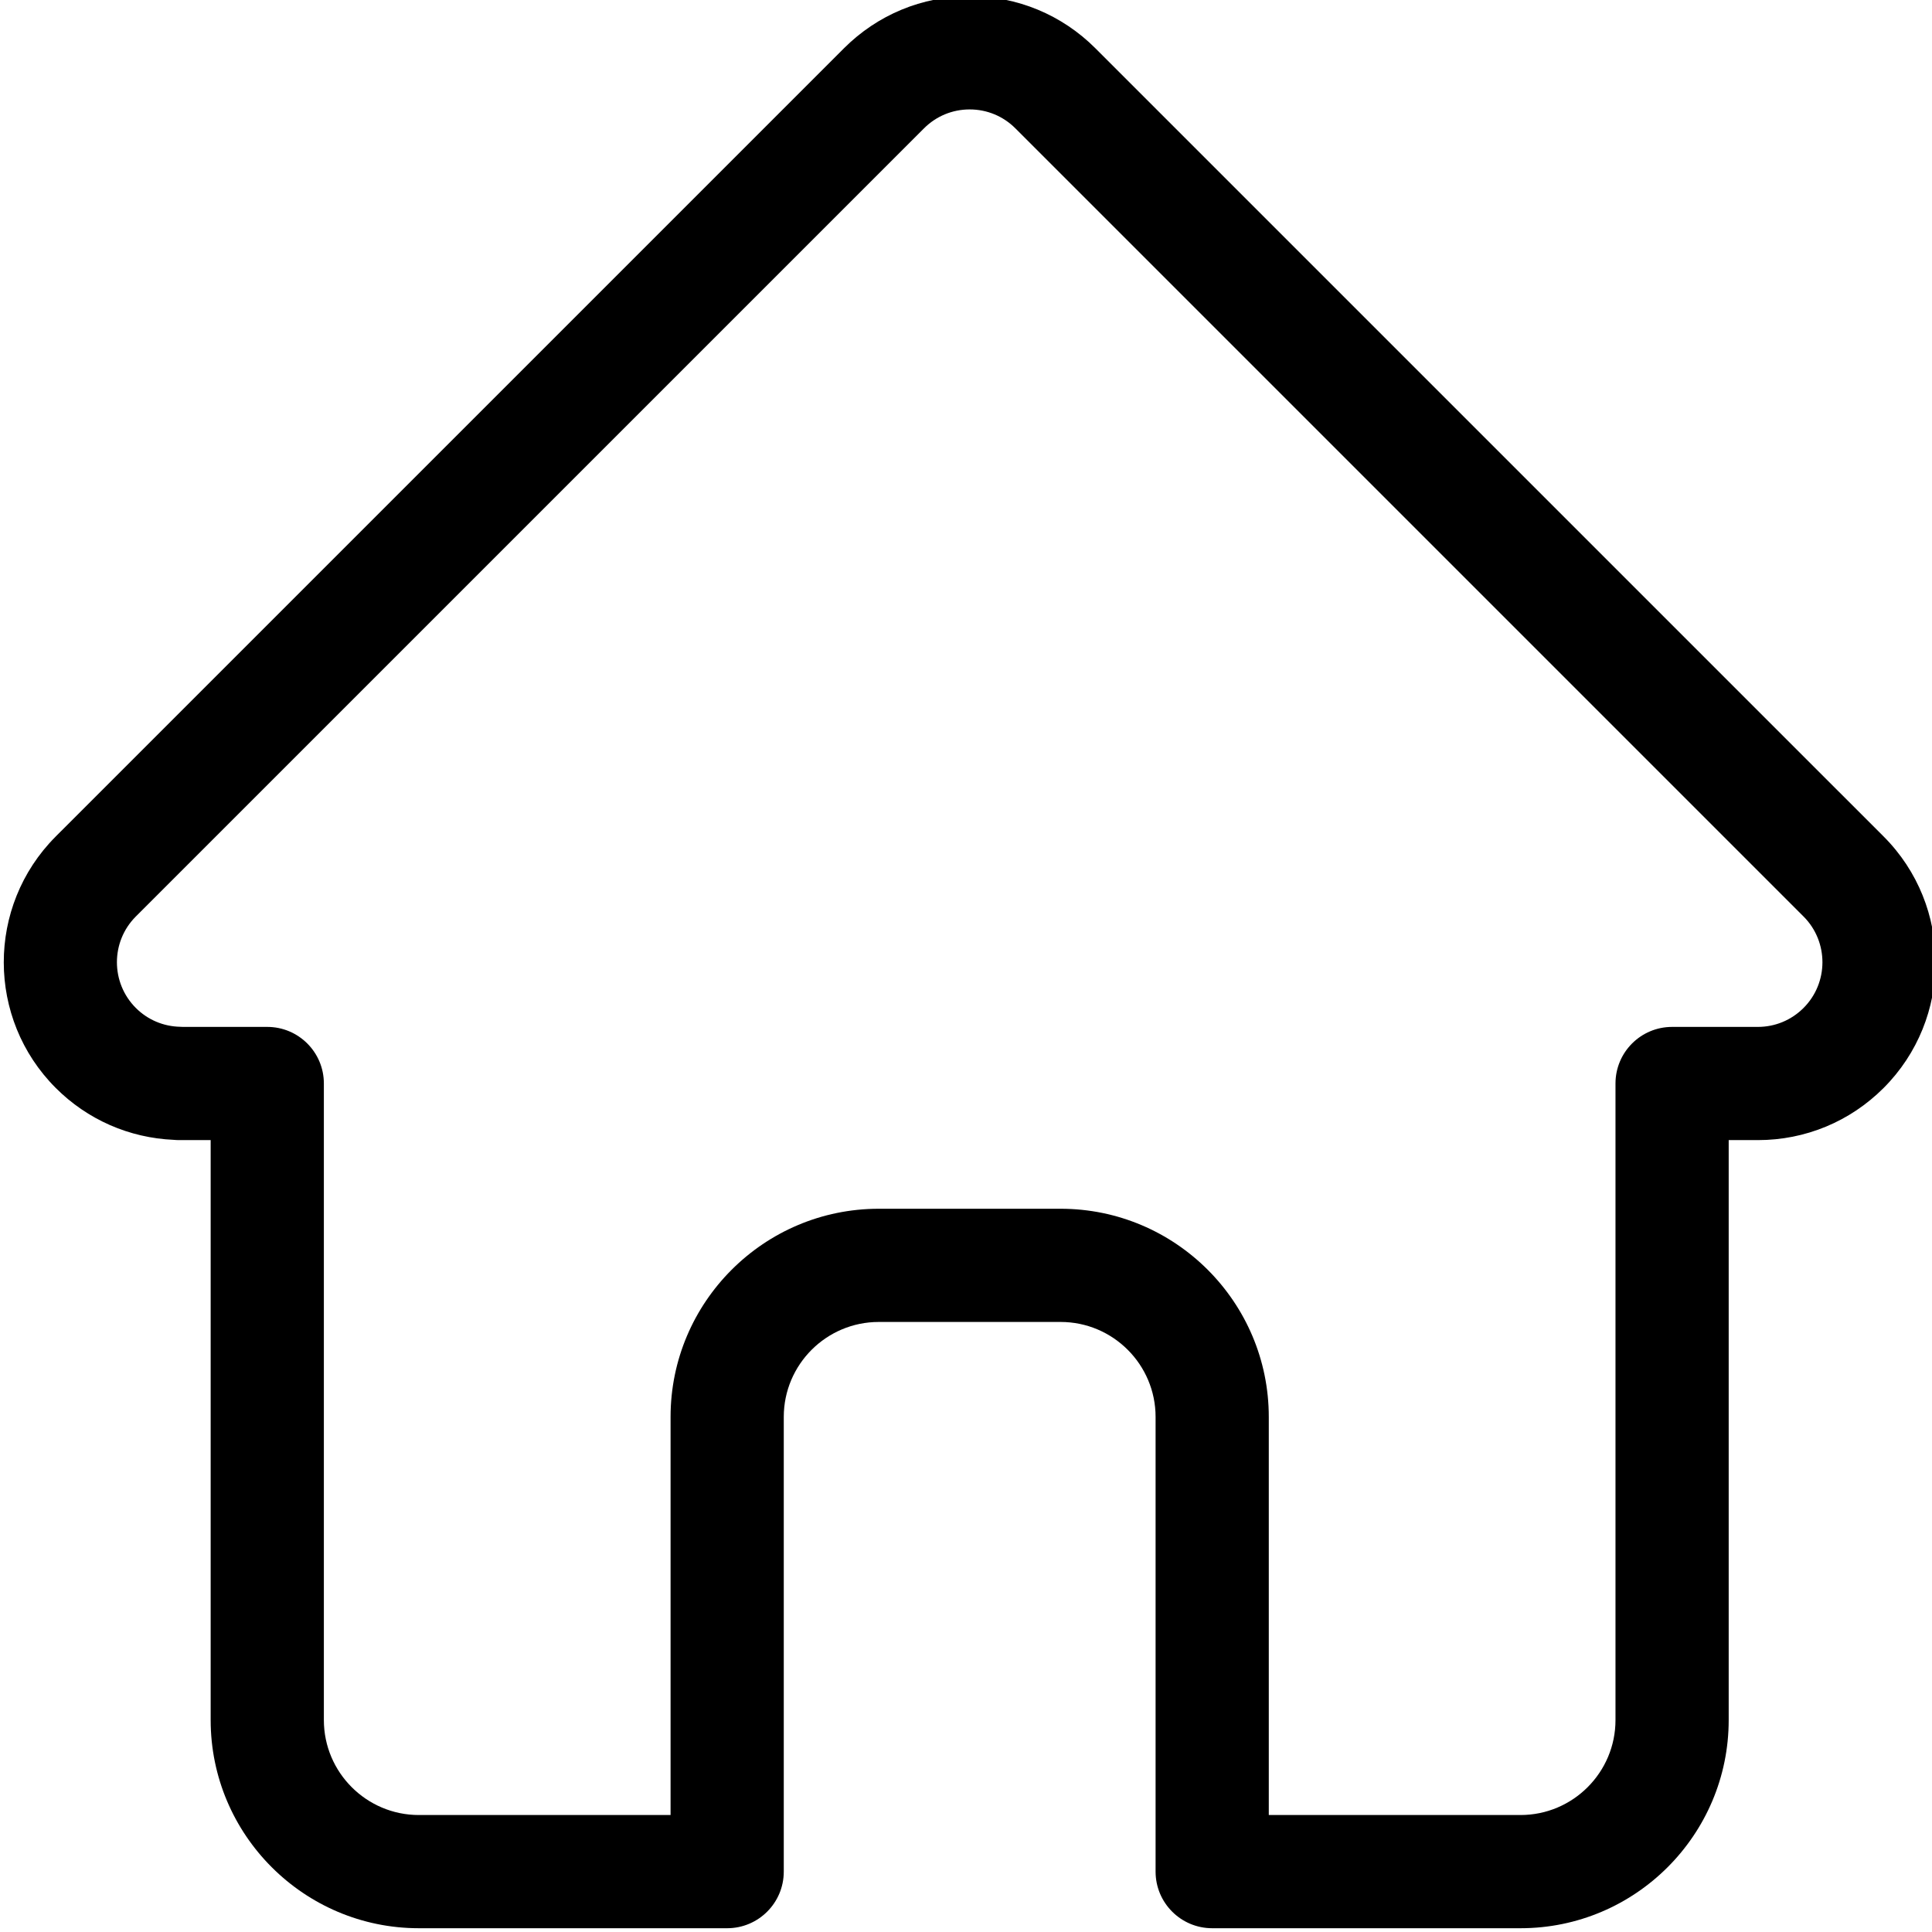
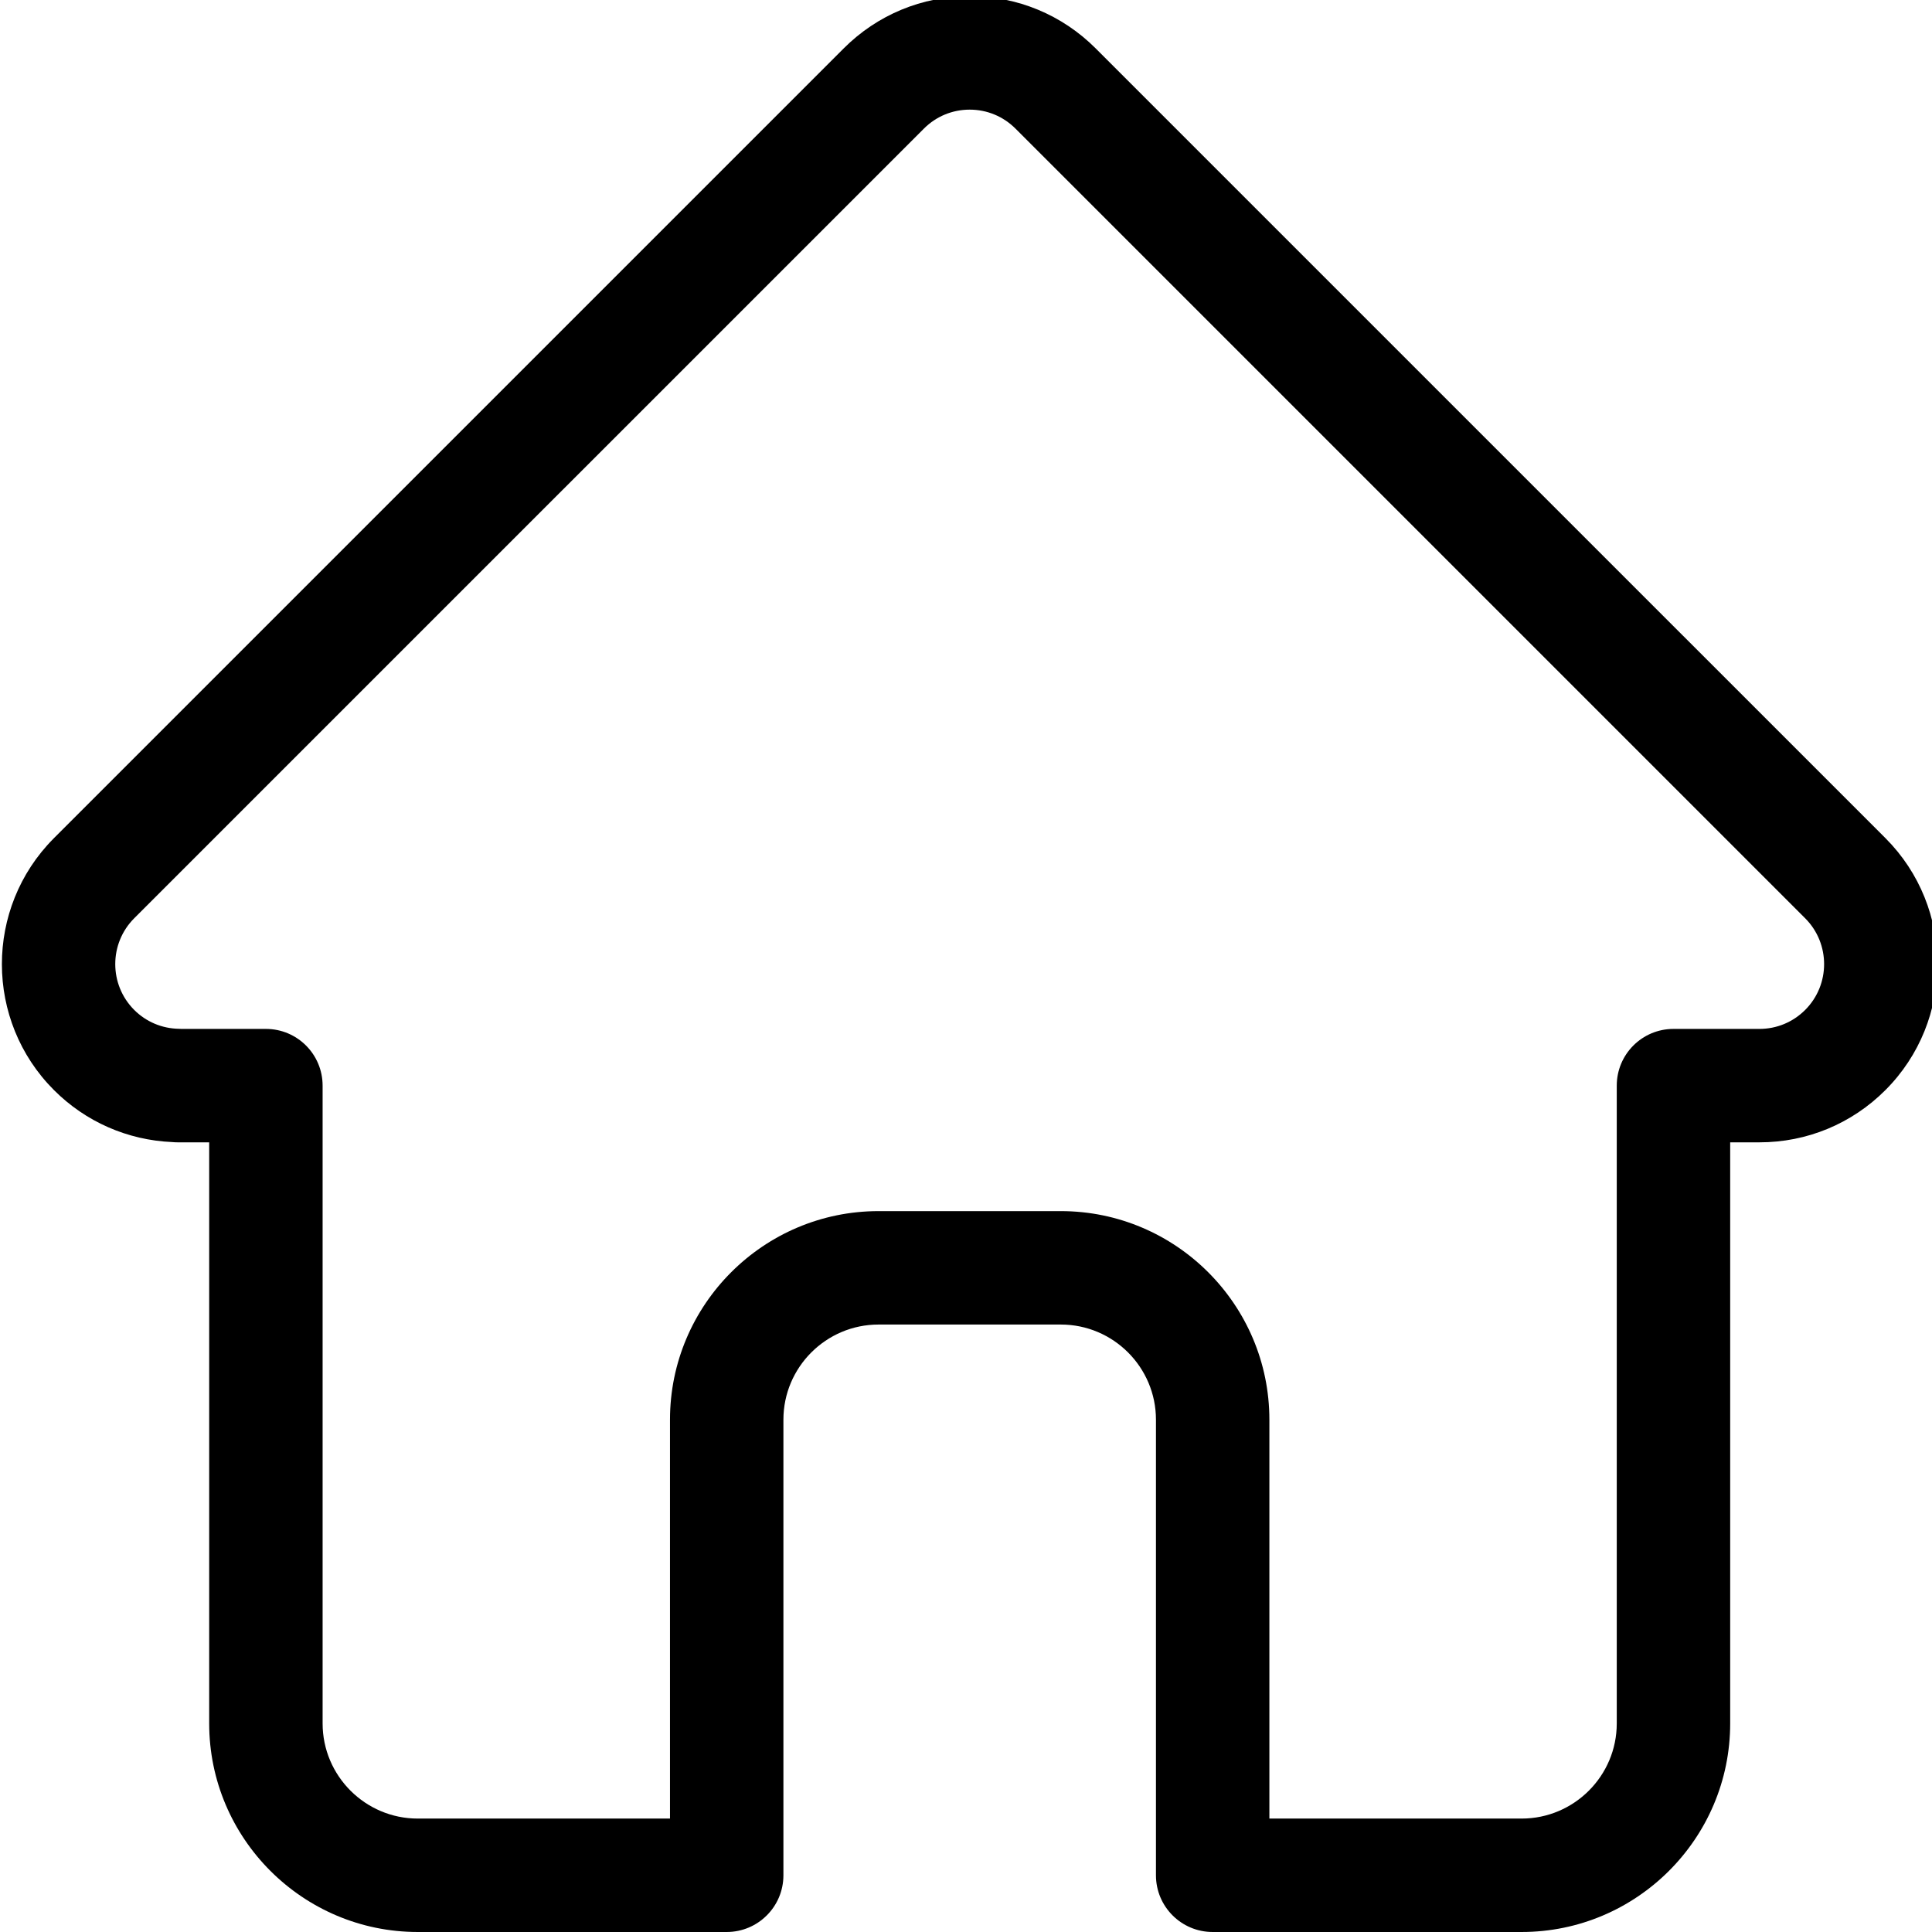
- <svg xmlns="http://www.w3.org/2000/svg" height="511pt" viewBox="0 1 511 511.999" width="511pt">
+ <svg xmlns="http://www.w3.org/2000/svg" height="511px" viewBox="0 1 511 511" width="511px">
  <path d="m498.699 222.695c-.016-.012-.027-.027-.039-.039l-208.855-208.848c-8.902-8.906-20.738-13.809-33.328-13.809-12.59 0-24.426 4.902-33.332 13.809l-208.746 208.742c-.07.07-.145.145-.211.215-18.281 18.387-18.25 48.219.09 66.559 8.379 8.383 19.441 13.234 31.273 13.746.484.047.969.07 1.457.07h8.32v153.695c0 30.418 24.75 55.164 55.168 55.164h81.711c8.285 0 15-6.719 15-15v-120.5c0-13.879 11.293-25.168 25.172-25.168h48.195c13.879 0 25.168 11.289 25.168 25.168v120.5c0 8.281 6.715 15 15 15h81.711c30.422 0 55.168-24.746 55.168-55.164v-153.695h7.719c12.586 0 24.422-4.902 33.332-13.812 18.359-18.367 18.367-48.254.027-66.633zm-21.242 45.422c-3.238 3.238-7.543 5.023-12.117 5.023h-22.719c-8.285 0-15 6.715-15 15v168.695c0 13.875-11.289 25.164-25.168 25.164h-66.711v-105.5c0-30.418-24.746-55.168-55.168-55.168h-48.195c-30.422 0-55.172 24.75-55.172 55.168v105.5h-66.711c-13.875 0-25.168-11.289-25.168-25.164v-168.695c0-8.285-6.715-15-15-15h-22.328c-.234-.016-.465-.027-.703-.031-4.469-.078-8.66-1.852-11.801-4.996-6.68-6.68-6.68-17.551 0-24.234.004 0 .004-.004.008-.008l.012-.012 208.848-208.84c3.234-3.238 7.535-5.02 12.113-5.02 4.574 0 8.875 1.781 12.113 5.02l208.801 208.797c.031.031.066.062.098.094 6.645 6.691 6.633 17.539-.031 24.207zm0 0" />
</svg>
